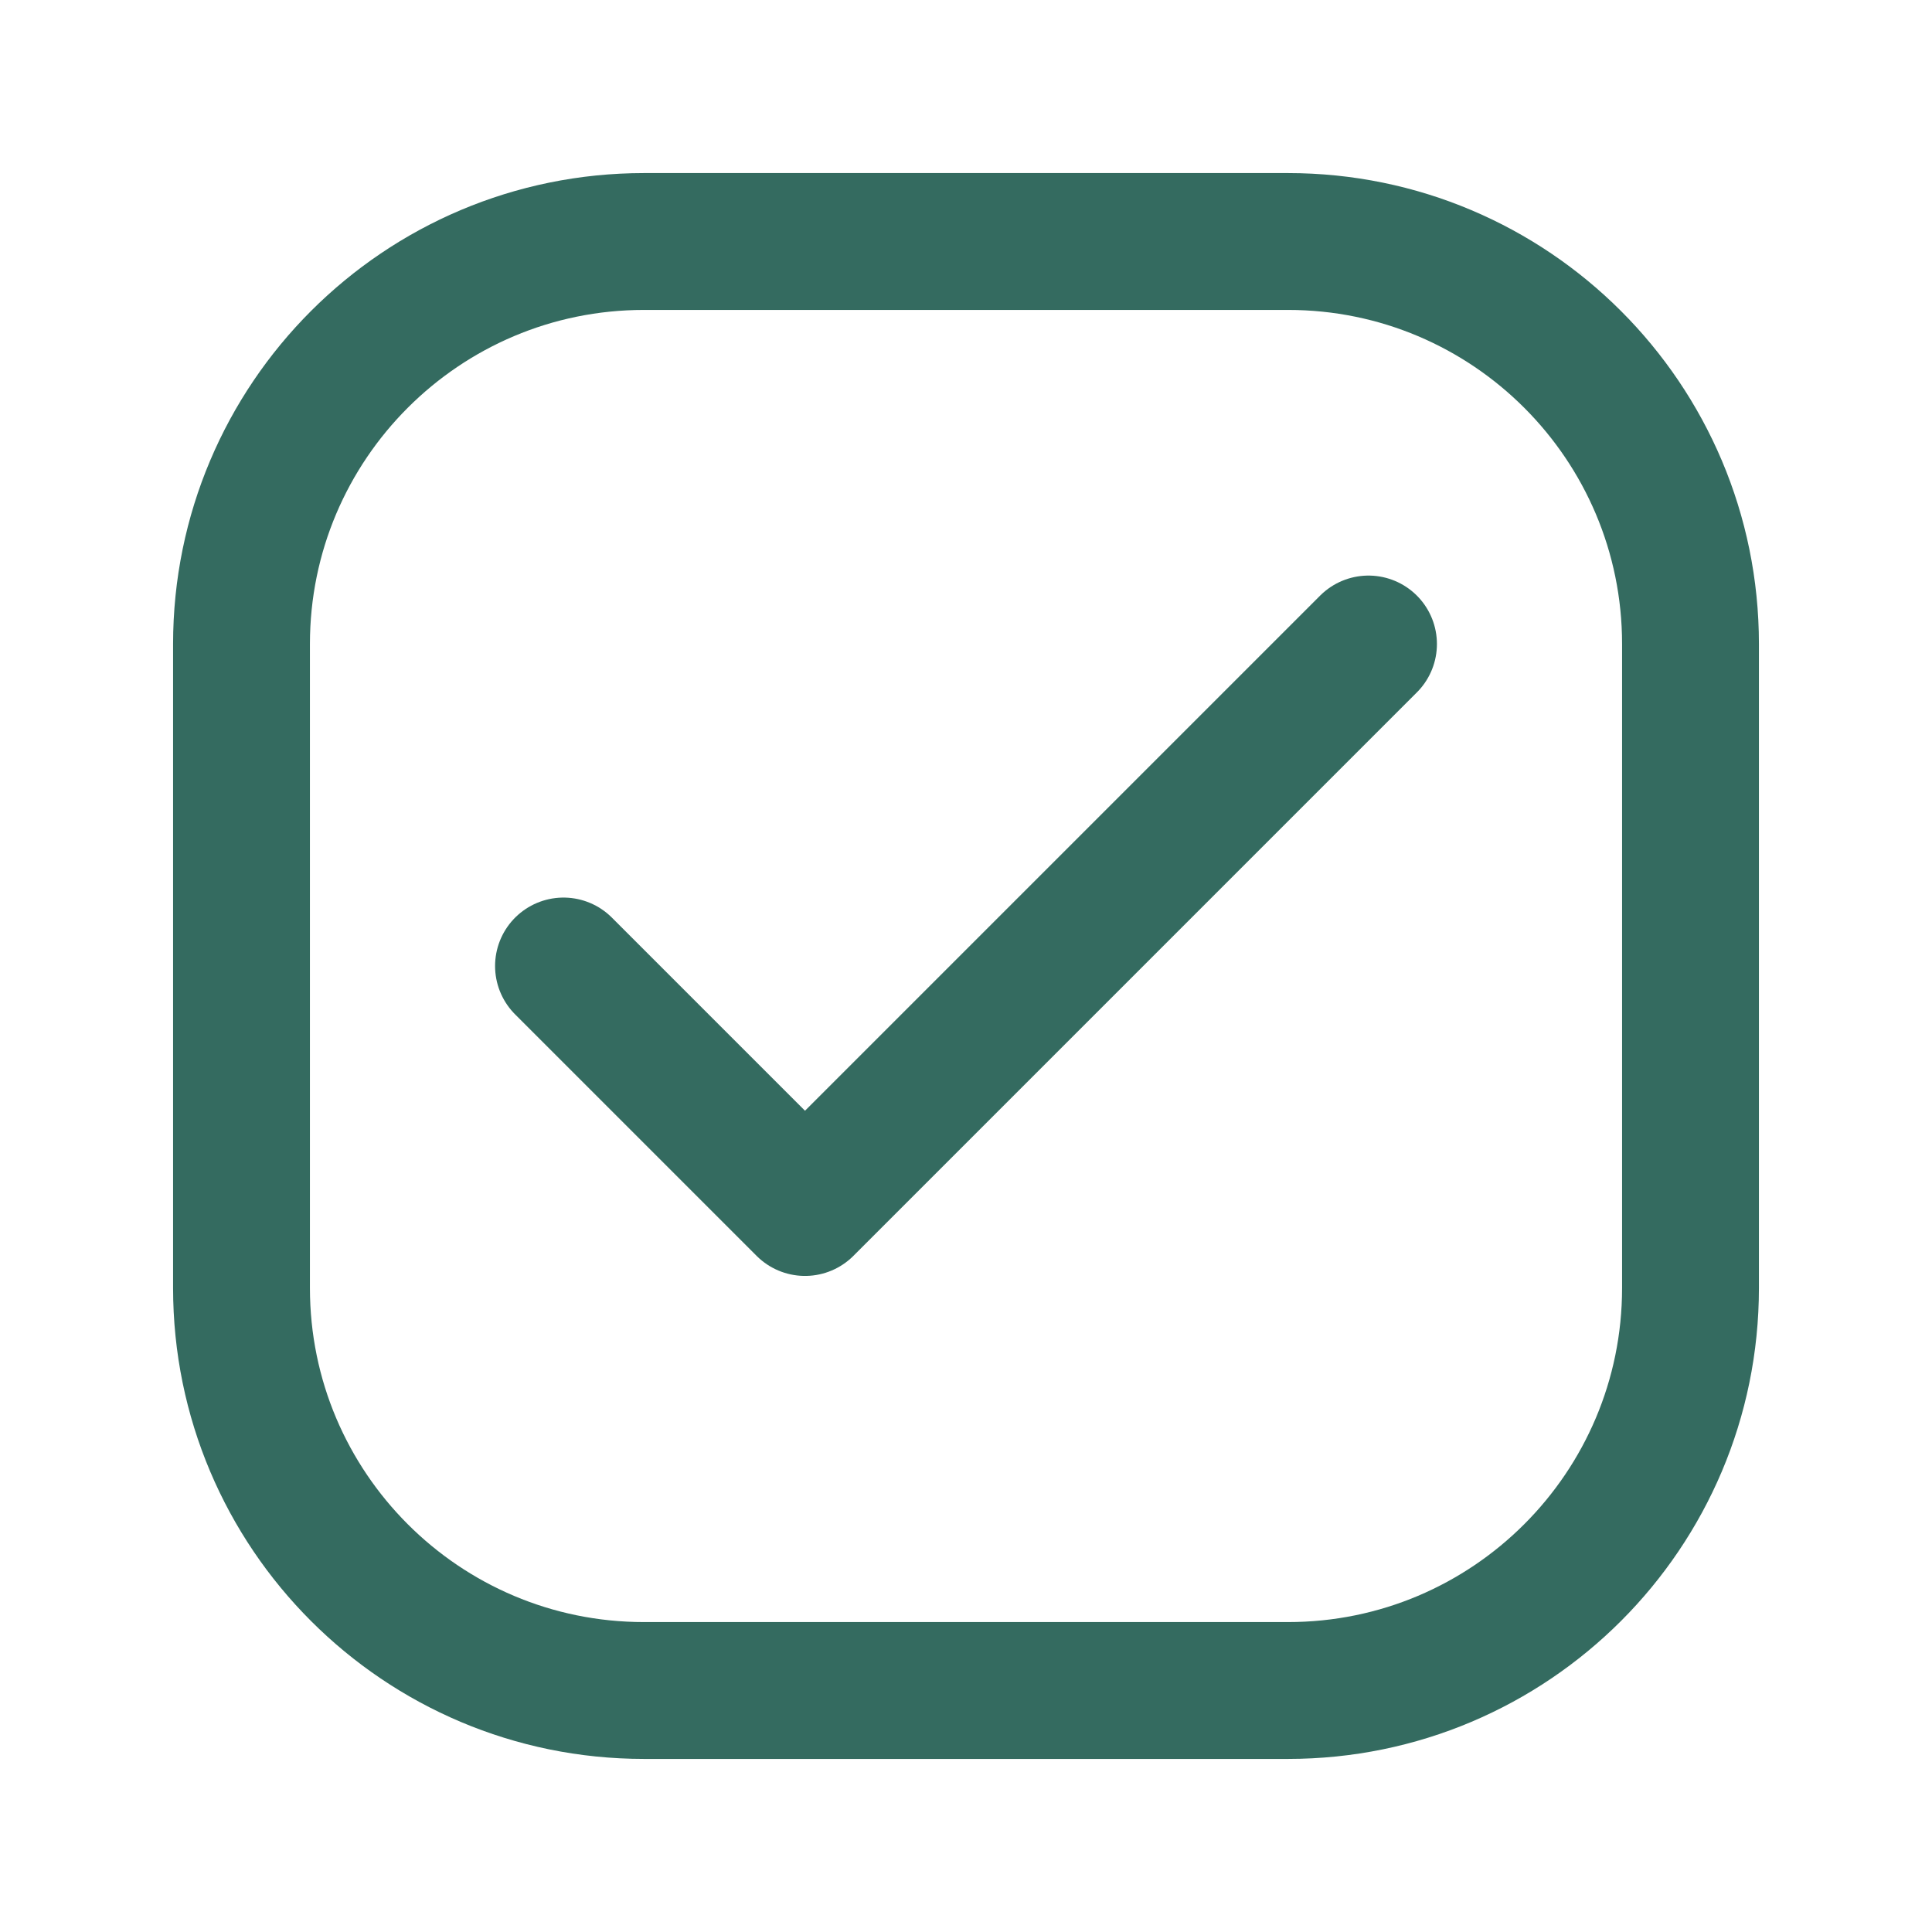
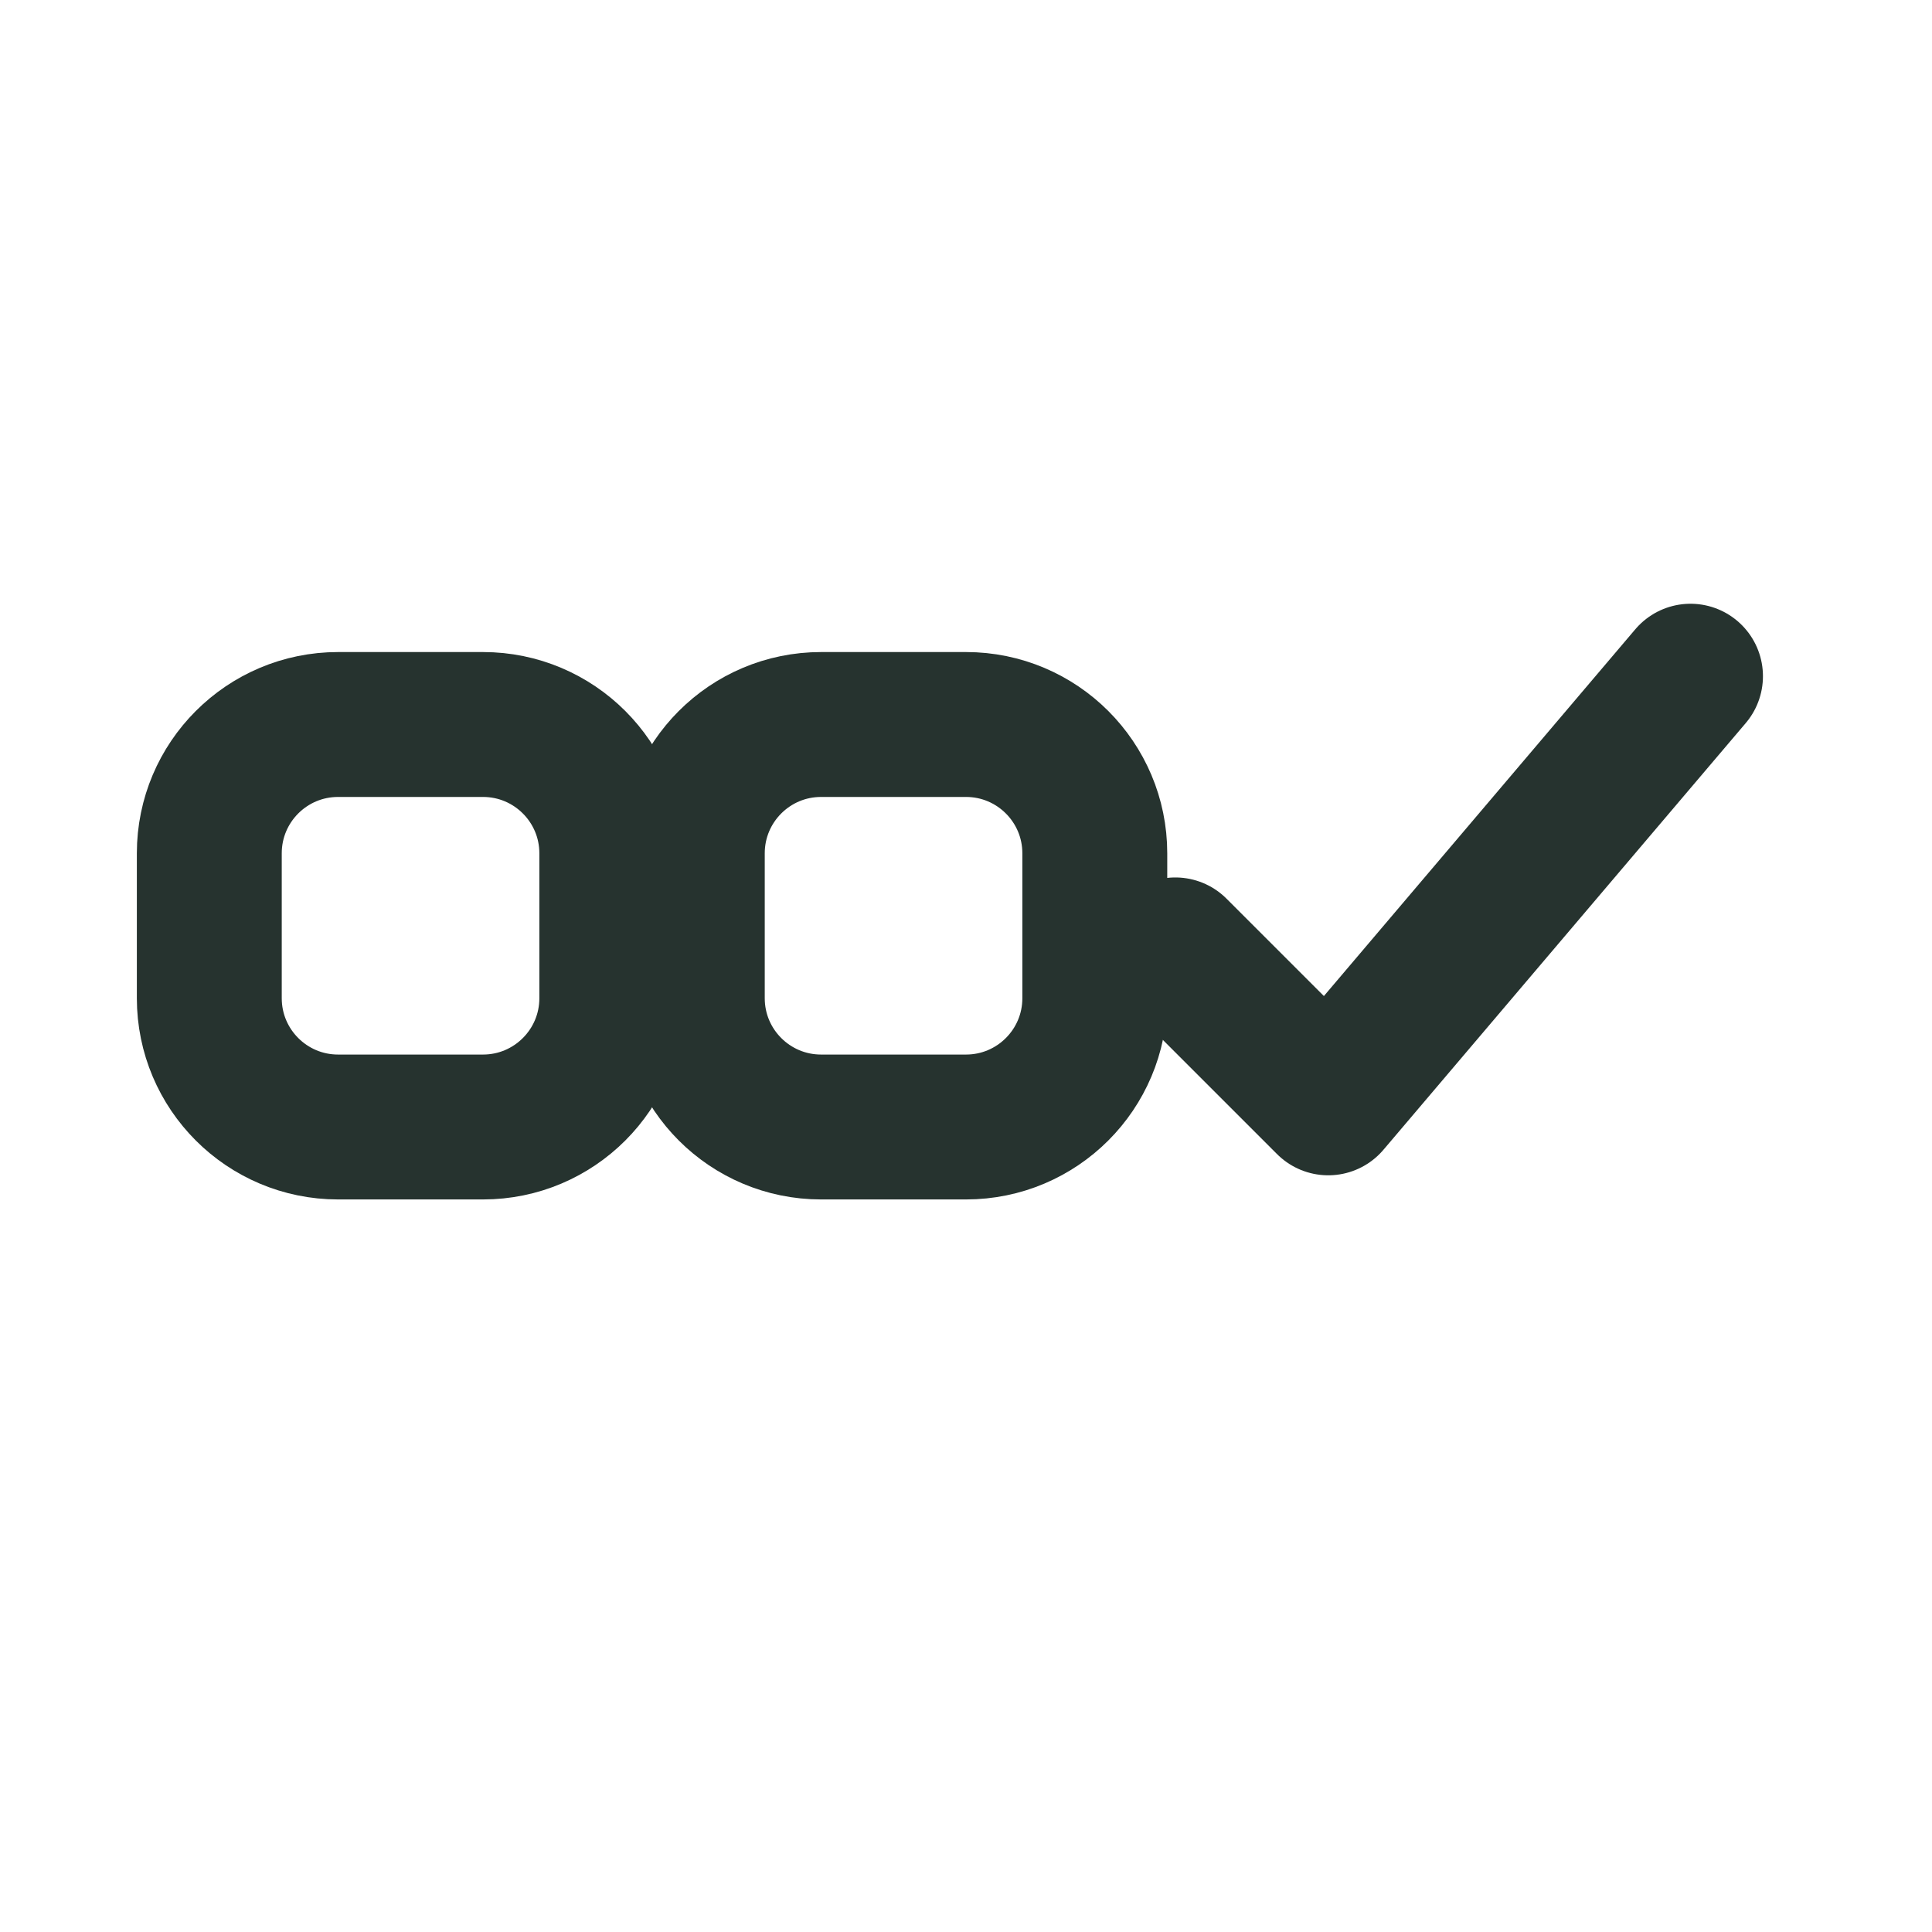
- <svg xmlns="http://www.w3.org/2000/svg" viewBox="0 0 24 24">
-   <g fill="none" stroke="#346B60" stroke-width="1.7" stroke-linecap="round" stroke-linejoin="round">
-     <rect x="3" y="3" width="18" height="18" rx="5" />
-     <path d="m7 12 3 3 7-7" />
-   </g>
+ <svg xmlns="http://www.w3.org/2000/svg" viewBox="0 0 24 24" width="24" height="24" fill="none" stroke="#26332F" stroke-width="1.8" stroke-linecap="round" stroke-linejoin="round">
+   <rect x="2.6" y="9" width="5" height="5" rx="1.6" />
+   <rect x="8.6" y="9" width="5" height="5" rx="1.6" />
+   <path d="M14.6 11.8 16.5 13.7 21 8.4" />
</svg>
